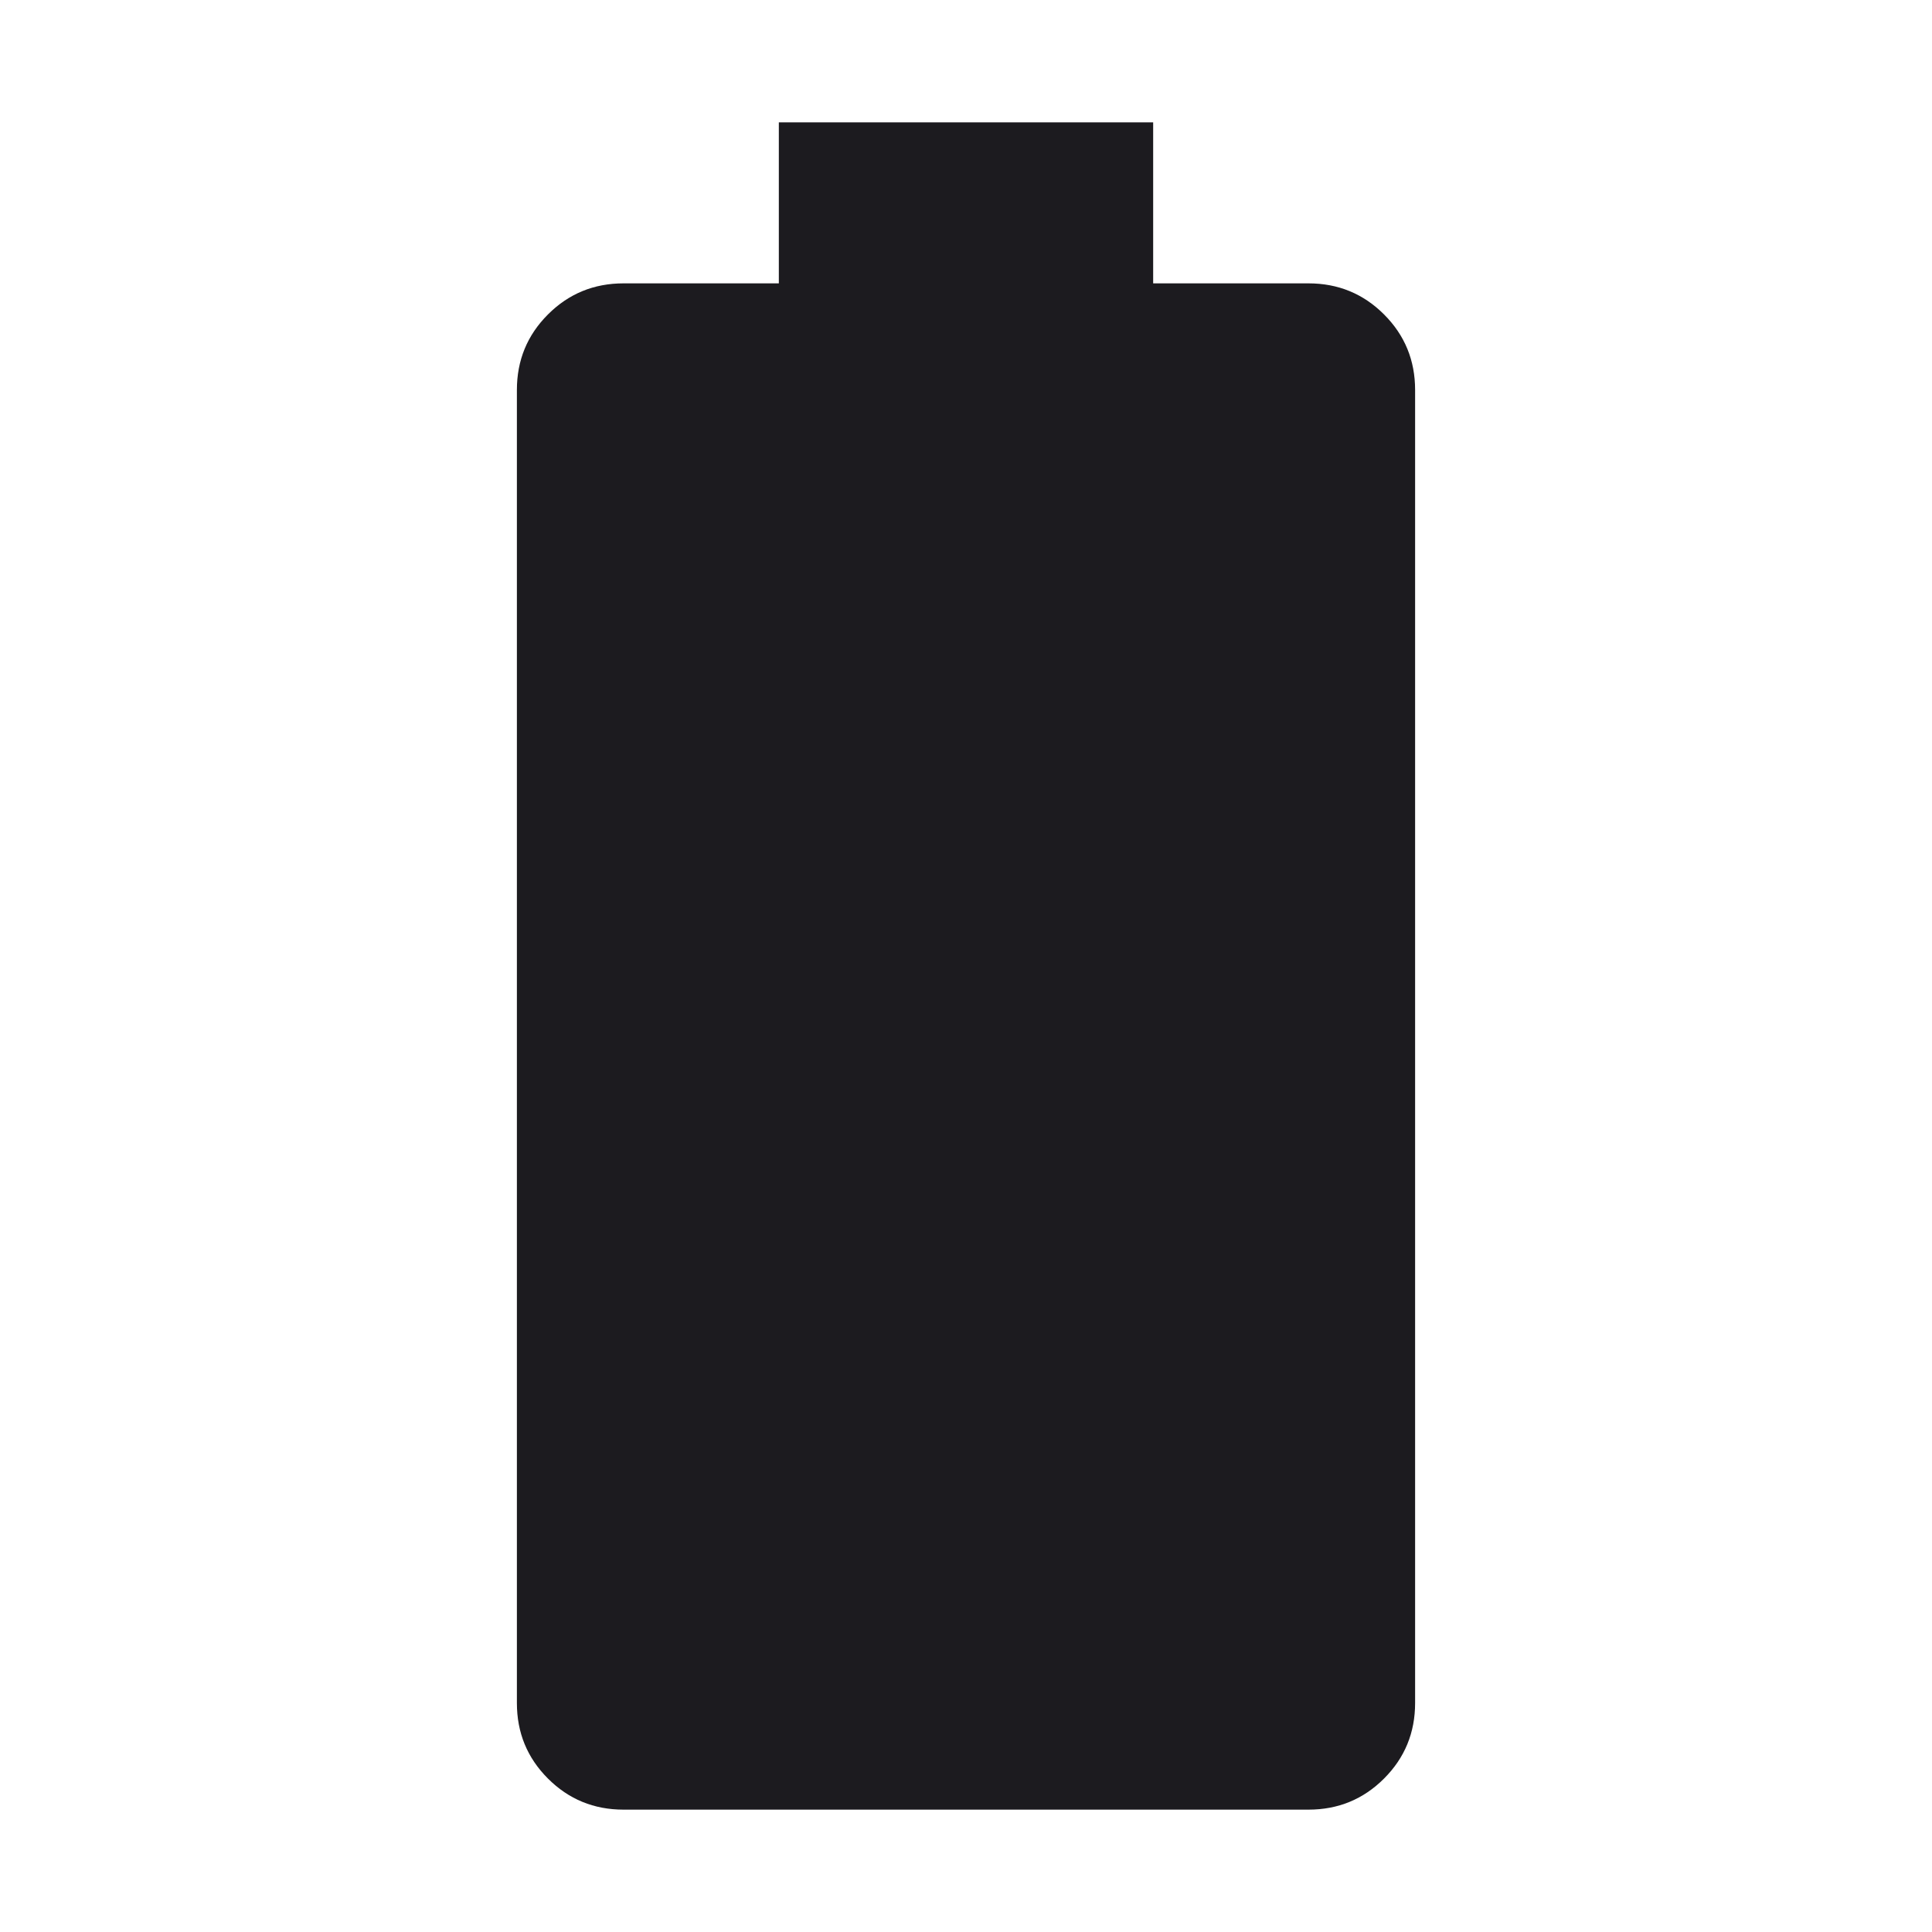
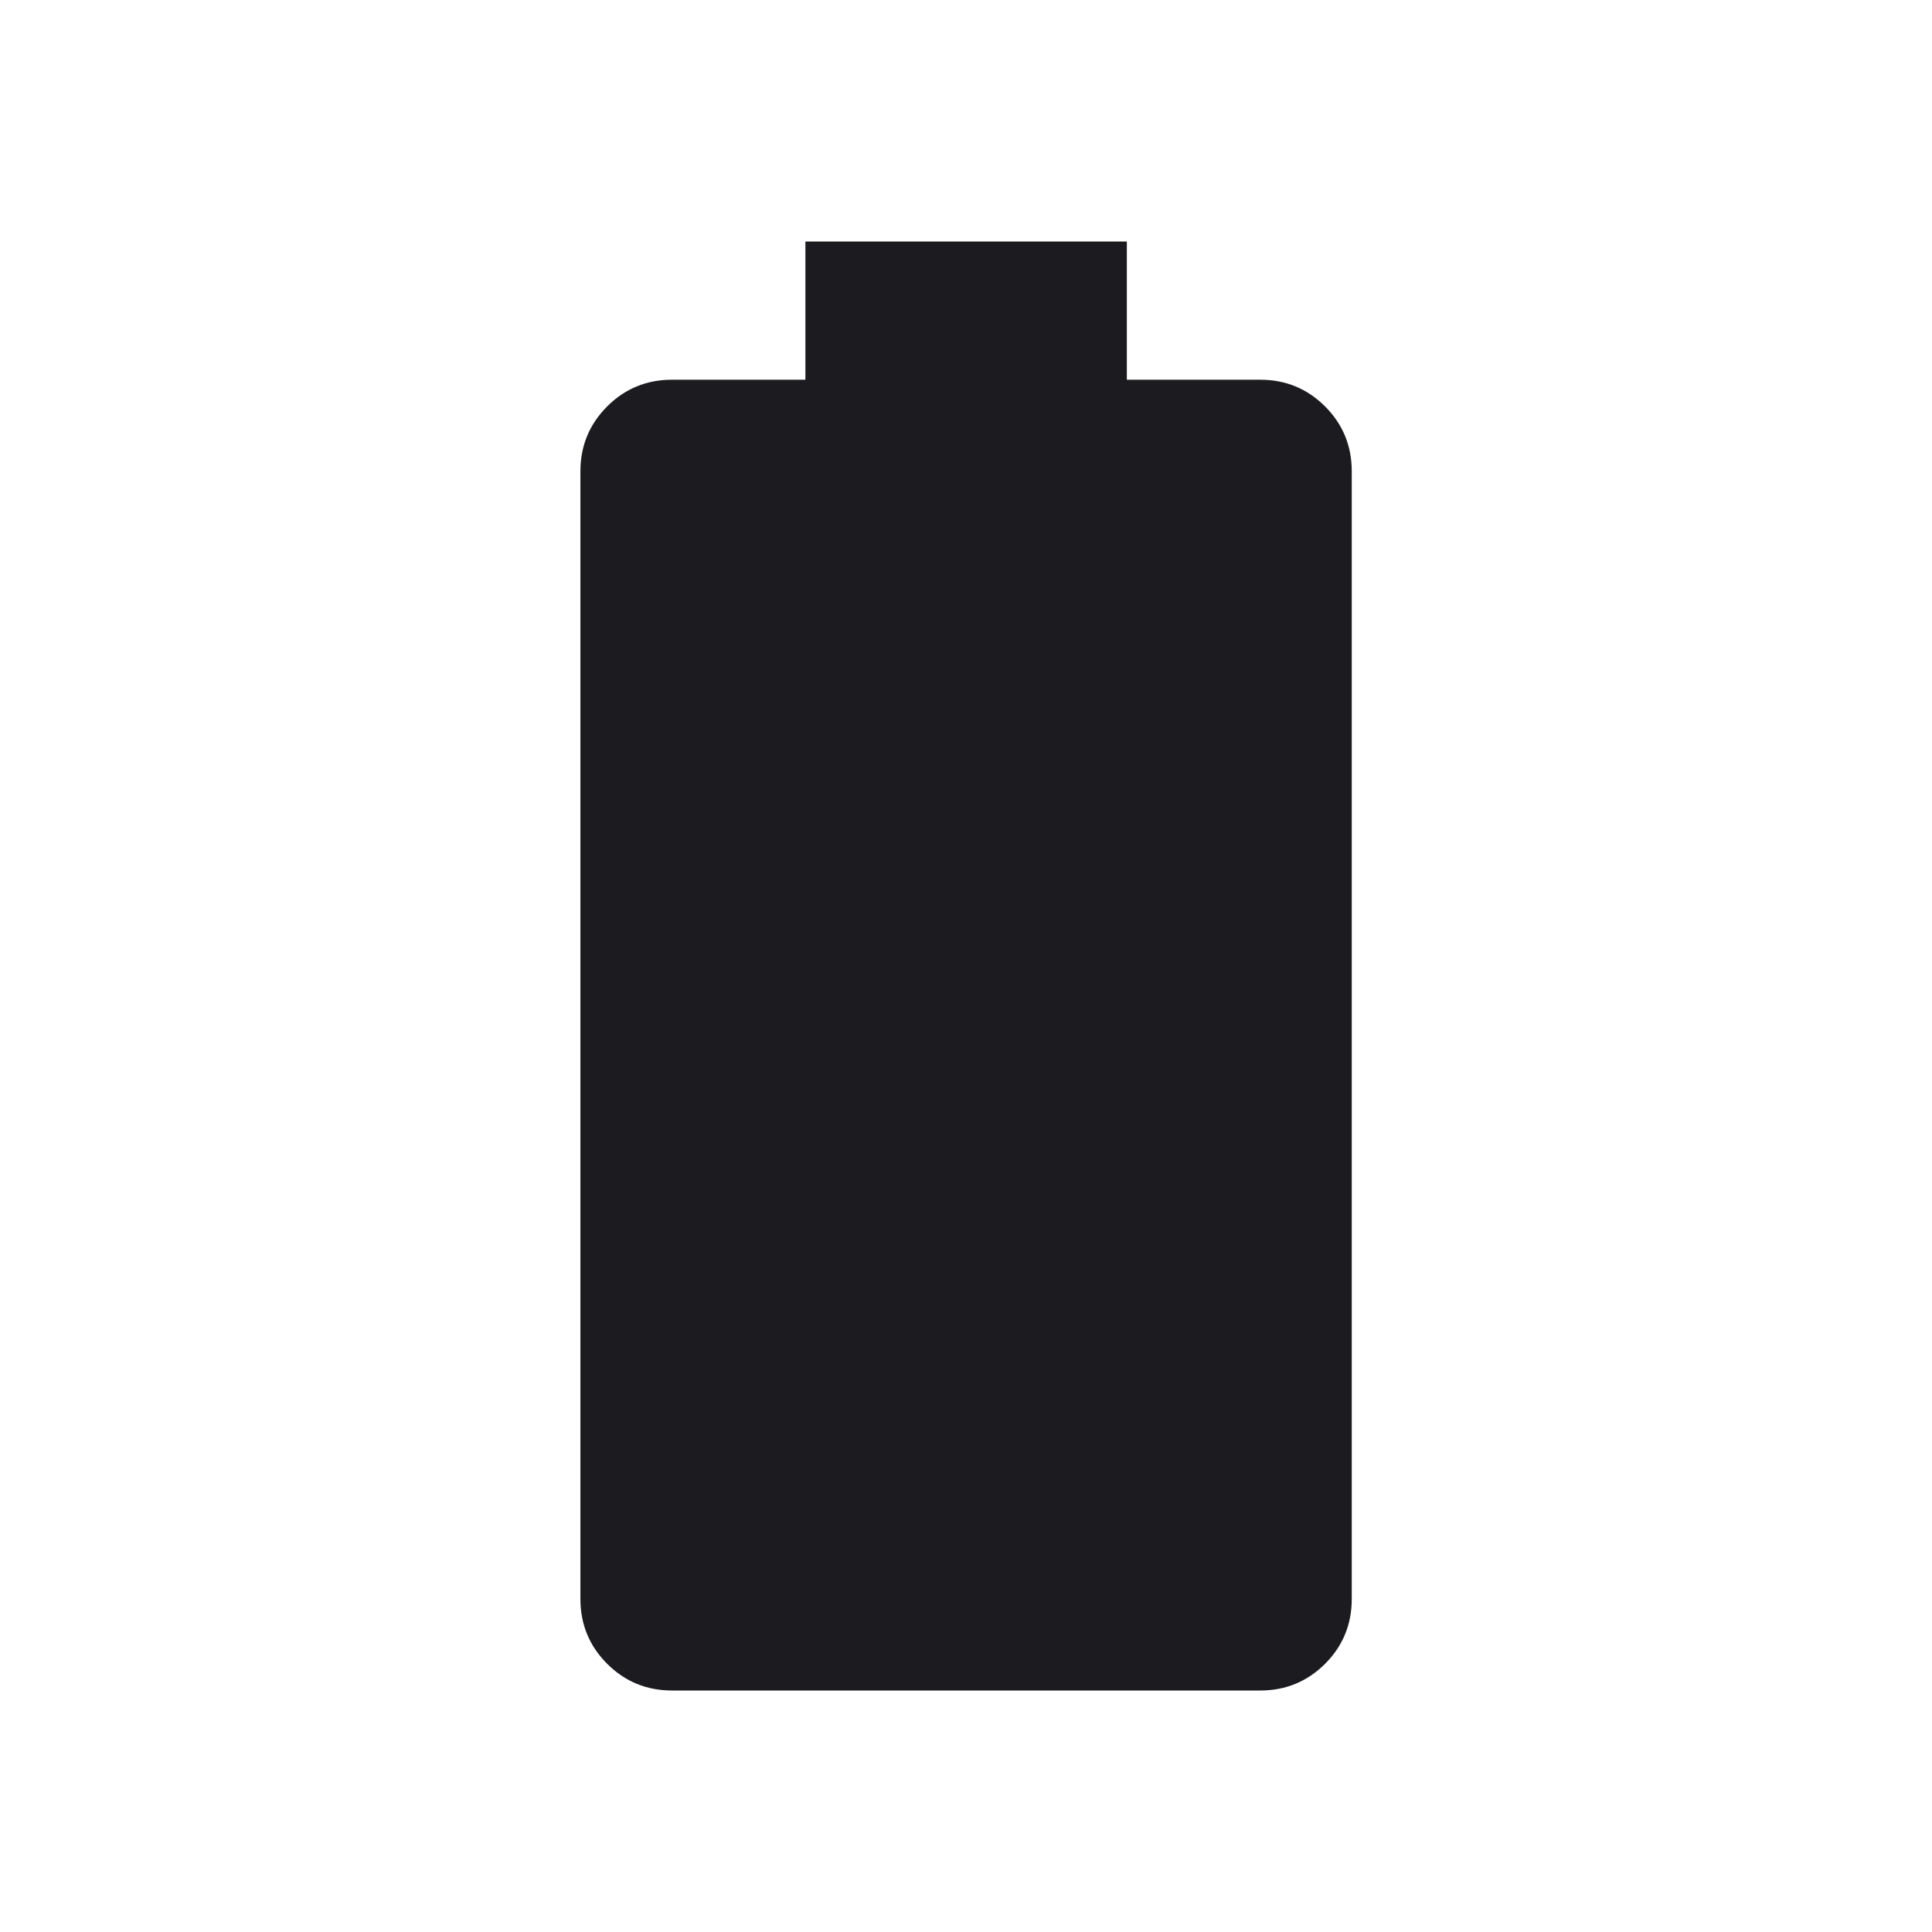
<svg xmlns="http://www.w3.org/2000/svg" width="24" height="24" viewBox="0 0 24 24" fill="none">
-   <path d="M7.746 22.48C7.378 22.48 7.065 22.352 6.807 22.094C6.549 21.836 6.421 21.524 6.421 21.155V4.845C6.421 4.476 6.549 4.164 6.807 3.906C7.065 3.648 7.378 3.52 7.746 3.52H9.675V1.52H14.325V3.52H16.254C16.622 3.52 16.935 3.648 17.193 3.906C17.451 4.164 17.579 4.476 17.579 4.845V21.155C17.579 21.524 17.451 21.836 17.193 22.094C16.935 22.352 16.622 22.48 16.254 22.48H7.746Z" fill="#1C1B1F" />
+   <path d="M8.348 21C8.032 21 7.763 20.889 7.542 20.668C7.321 20.447 7.21 20.178 7.21 19.862V5.855C7.21 5.539 7.321 5.271 7.542 5.049C7.763 4.828 8.032 4.717 8.348 4.717H10.005V3H13.998V4.717H15.655C15.971 4.717 16.239 4.828 16.461 5.049C16.682 5.271 16.792 5.539 16.792 5.855V19.862C16.792 20.178 16.682 20.447 16.461 20.668C16.239 20.889 15.971 21 15.655 21H8.348Z" fill="#1C1B1F" />
</svg>
